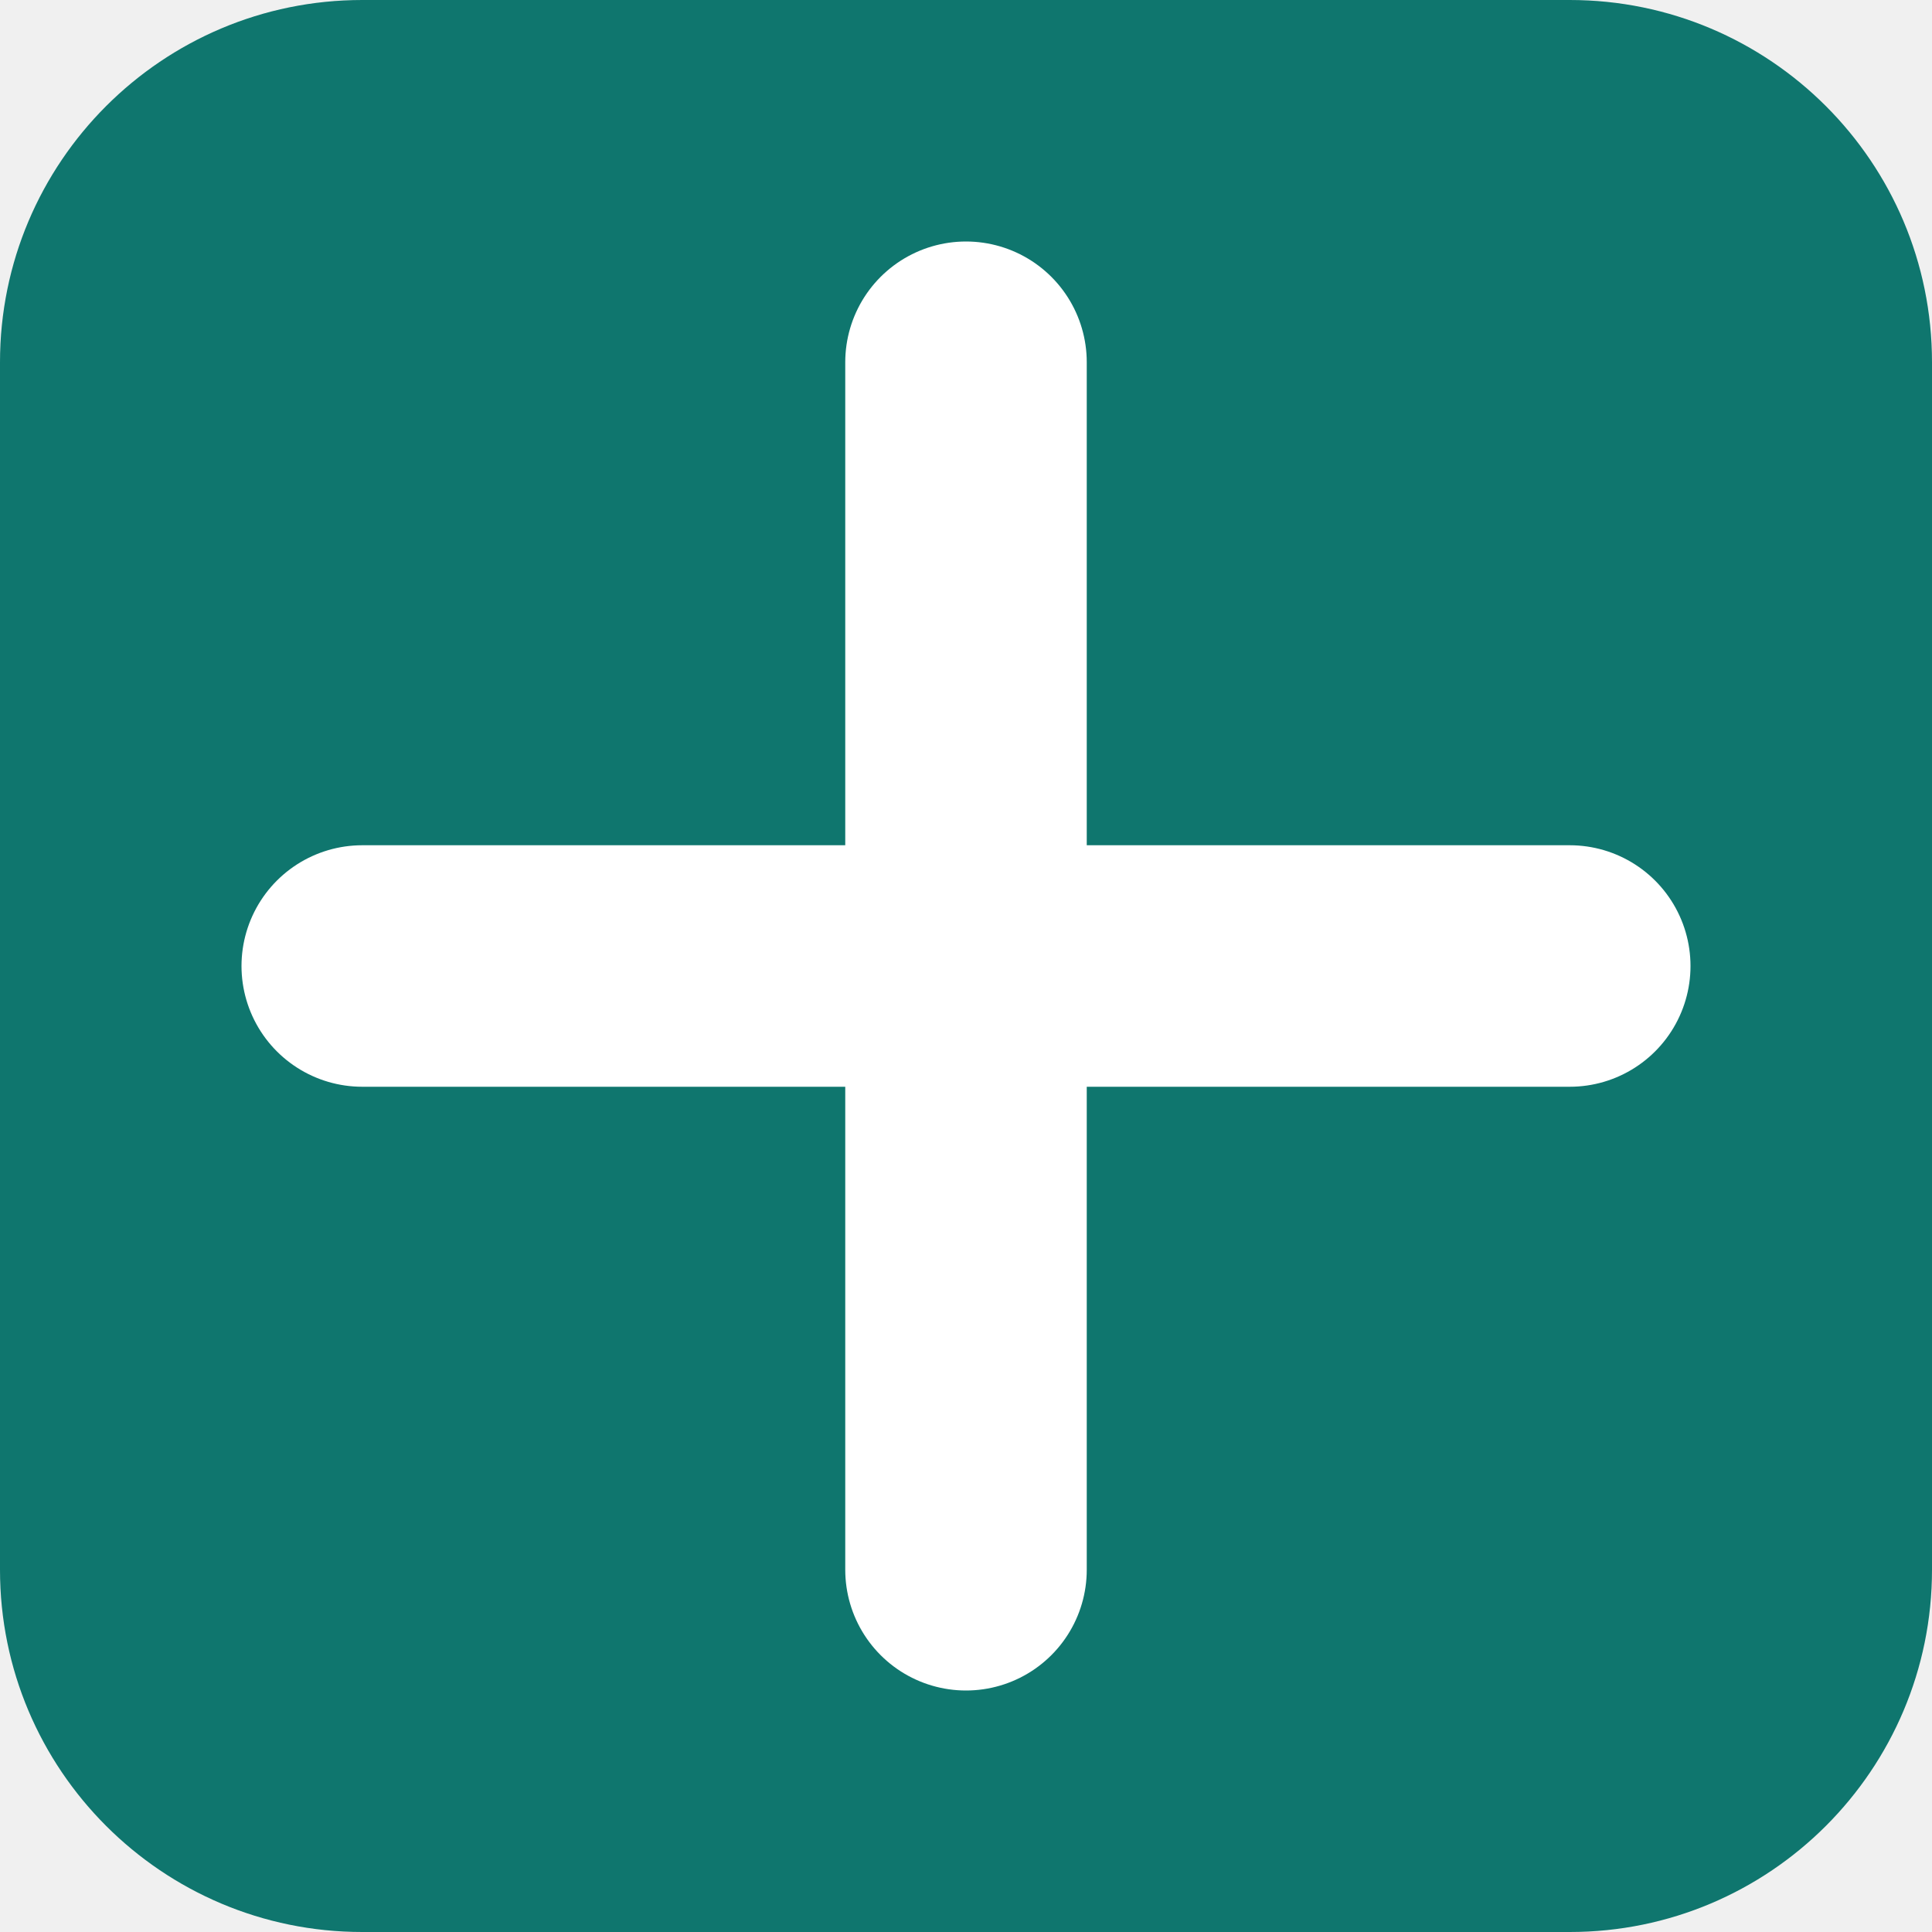
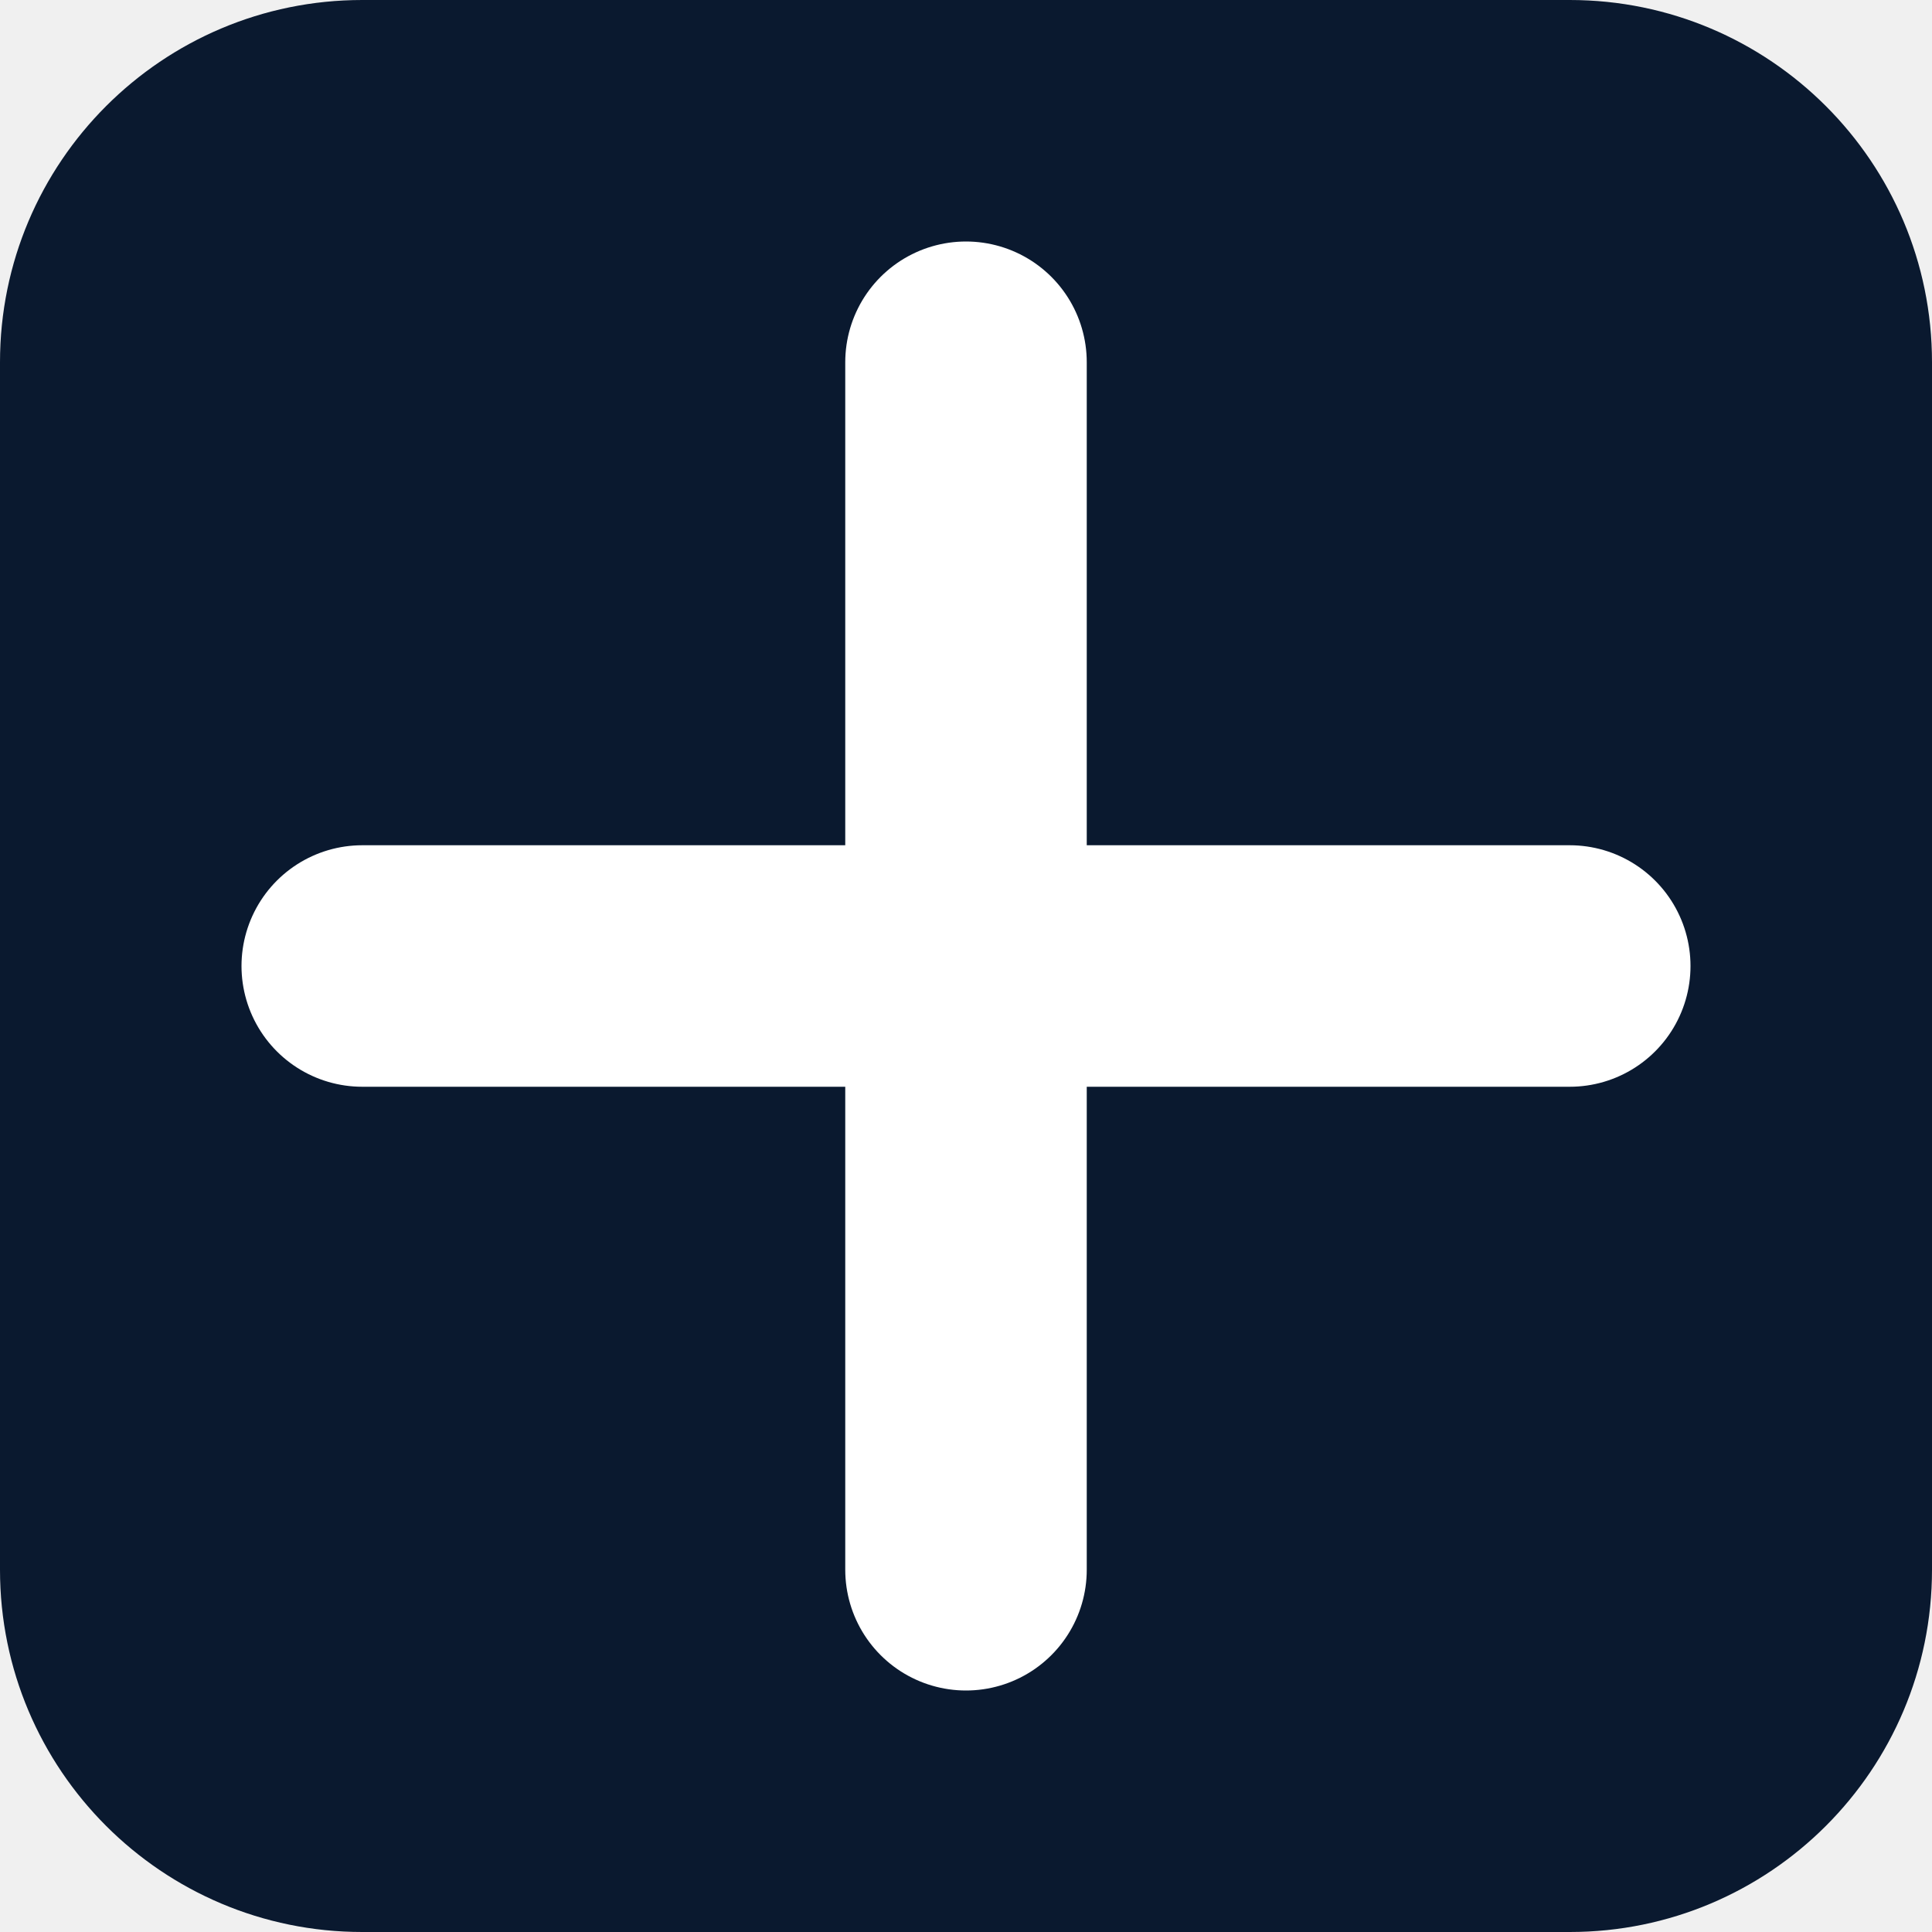
<svg xmlns="http://www.w3.org/2000/svg" viewBox="0 0 64 64" fill="none">
-   <rect width="64" height="64" rx="12" fill="#0F766E" />
+   <rect width="64" height="64" rx="12" fill="#0A192F" />
  <path d="M32 12v40M12 32h40" stroke="#FFFFFF" stroke-width="8" stroke-linecap="round" />
</svg>
